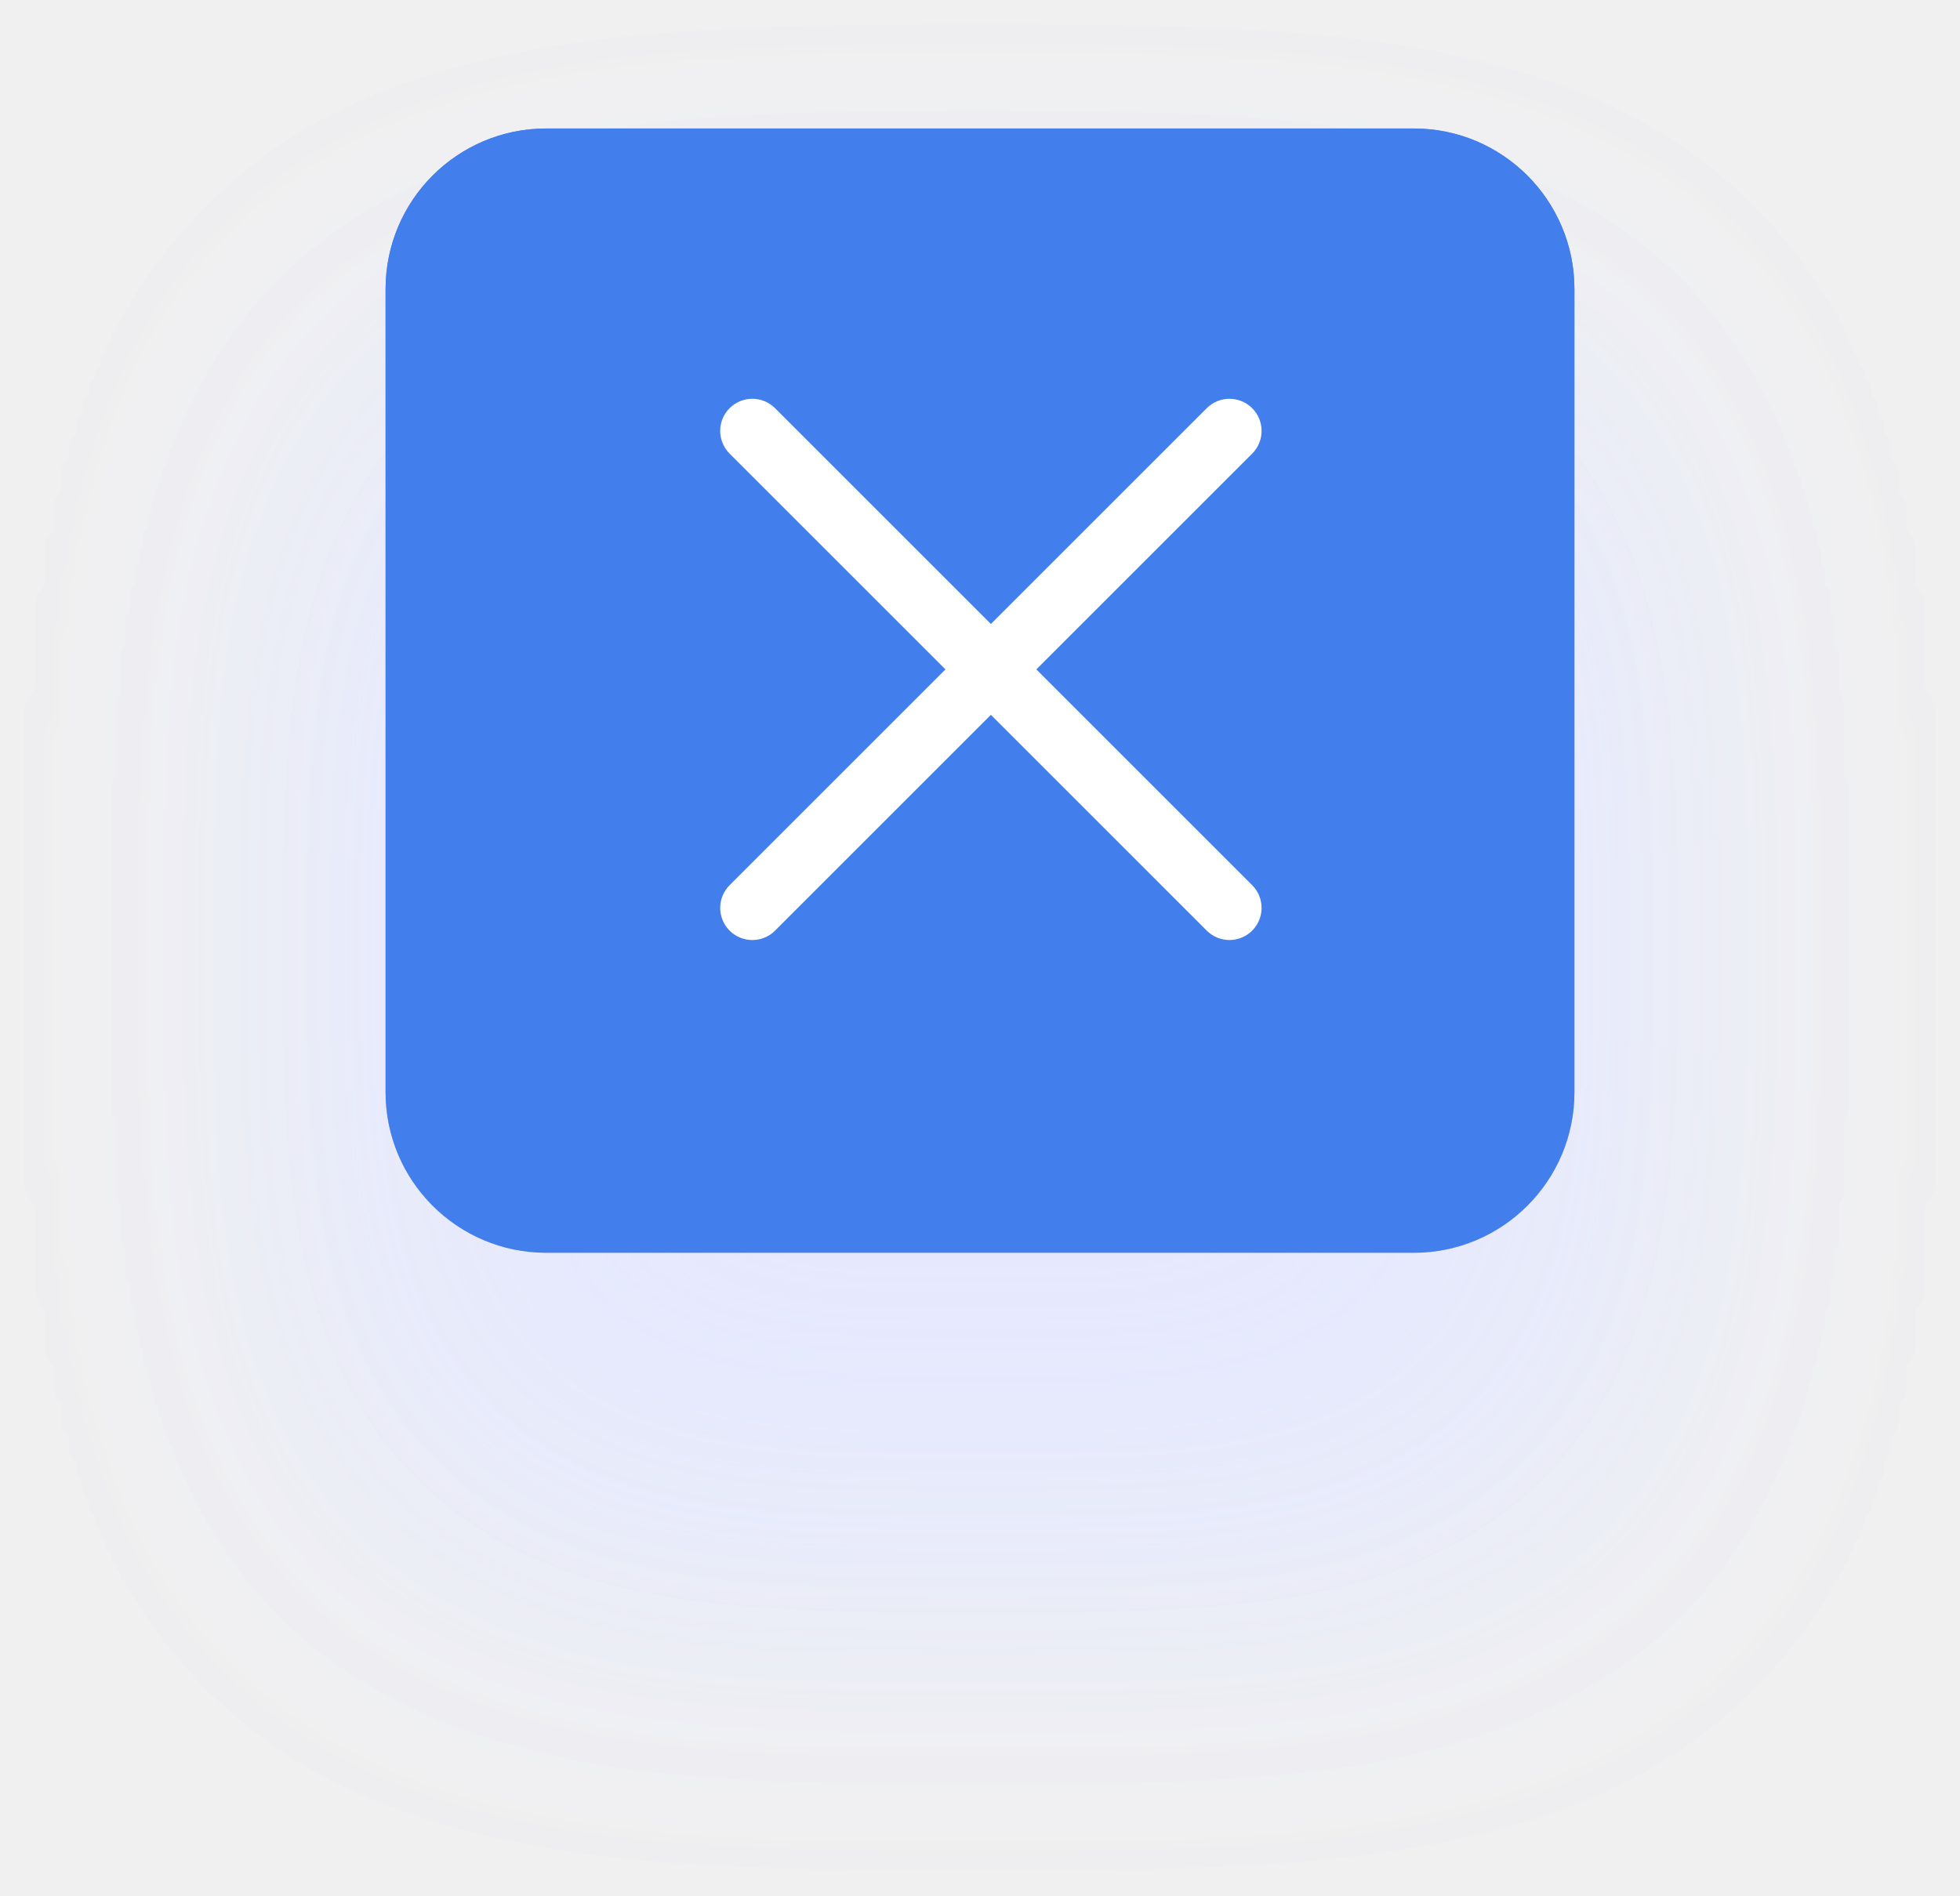
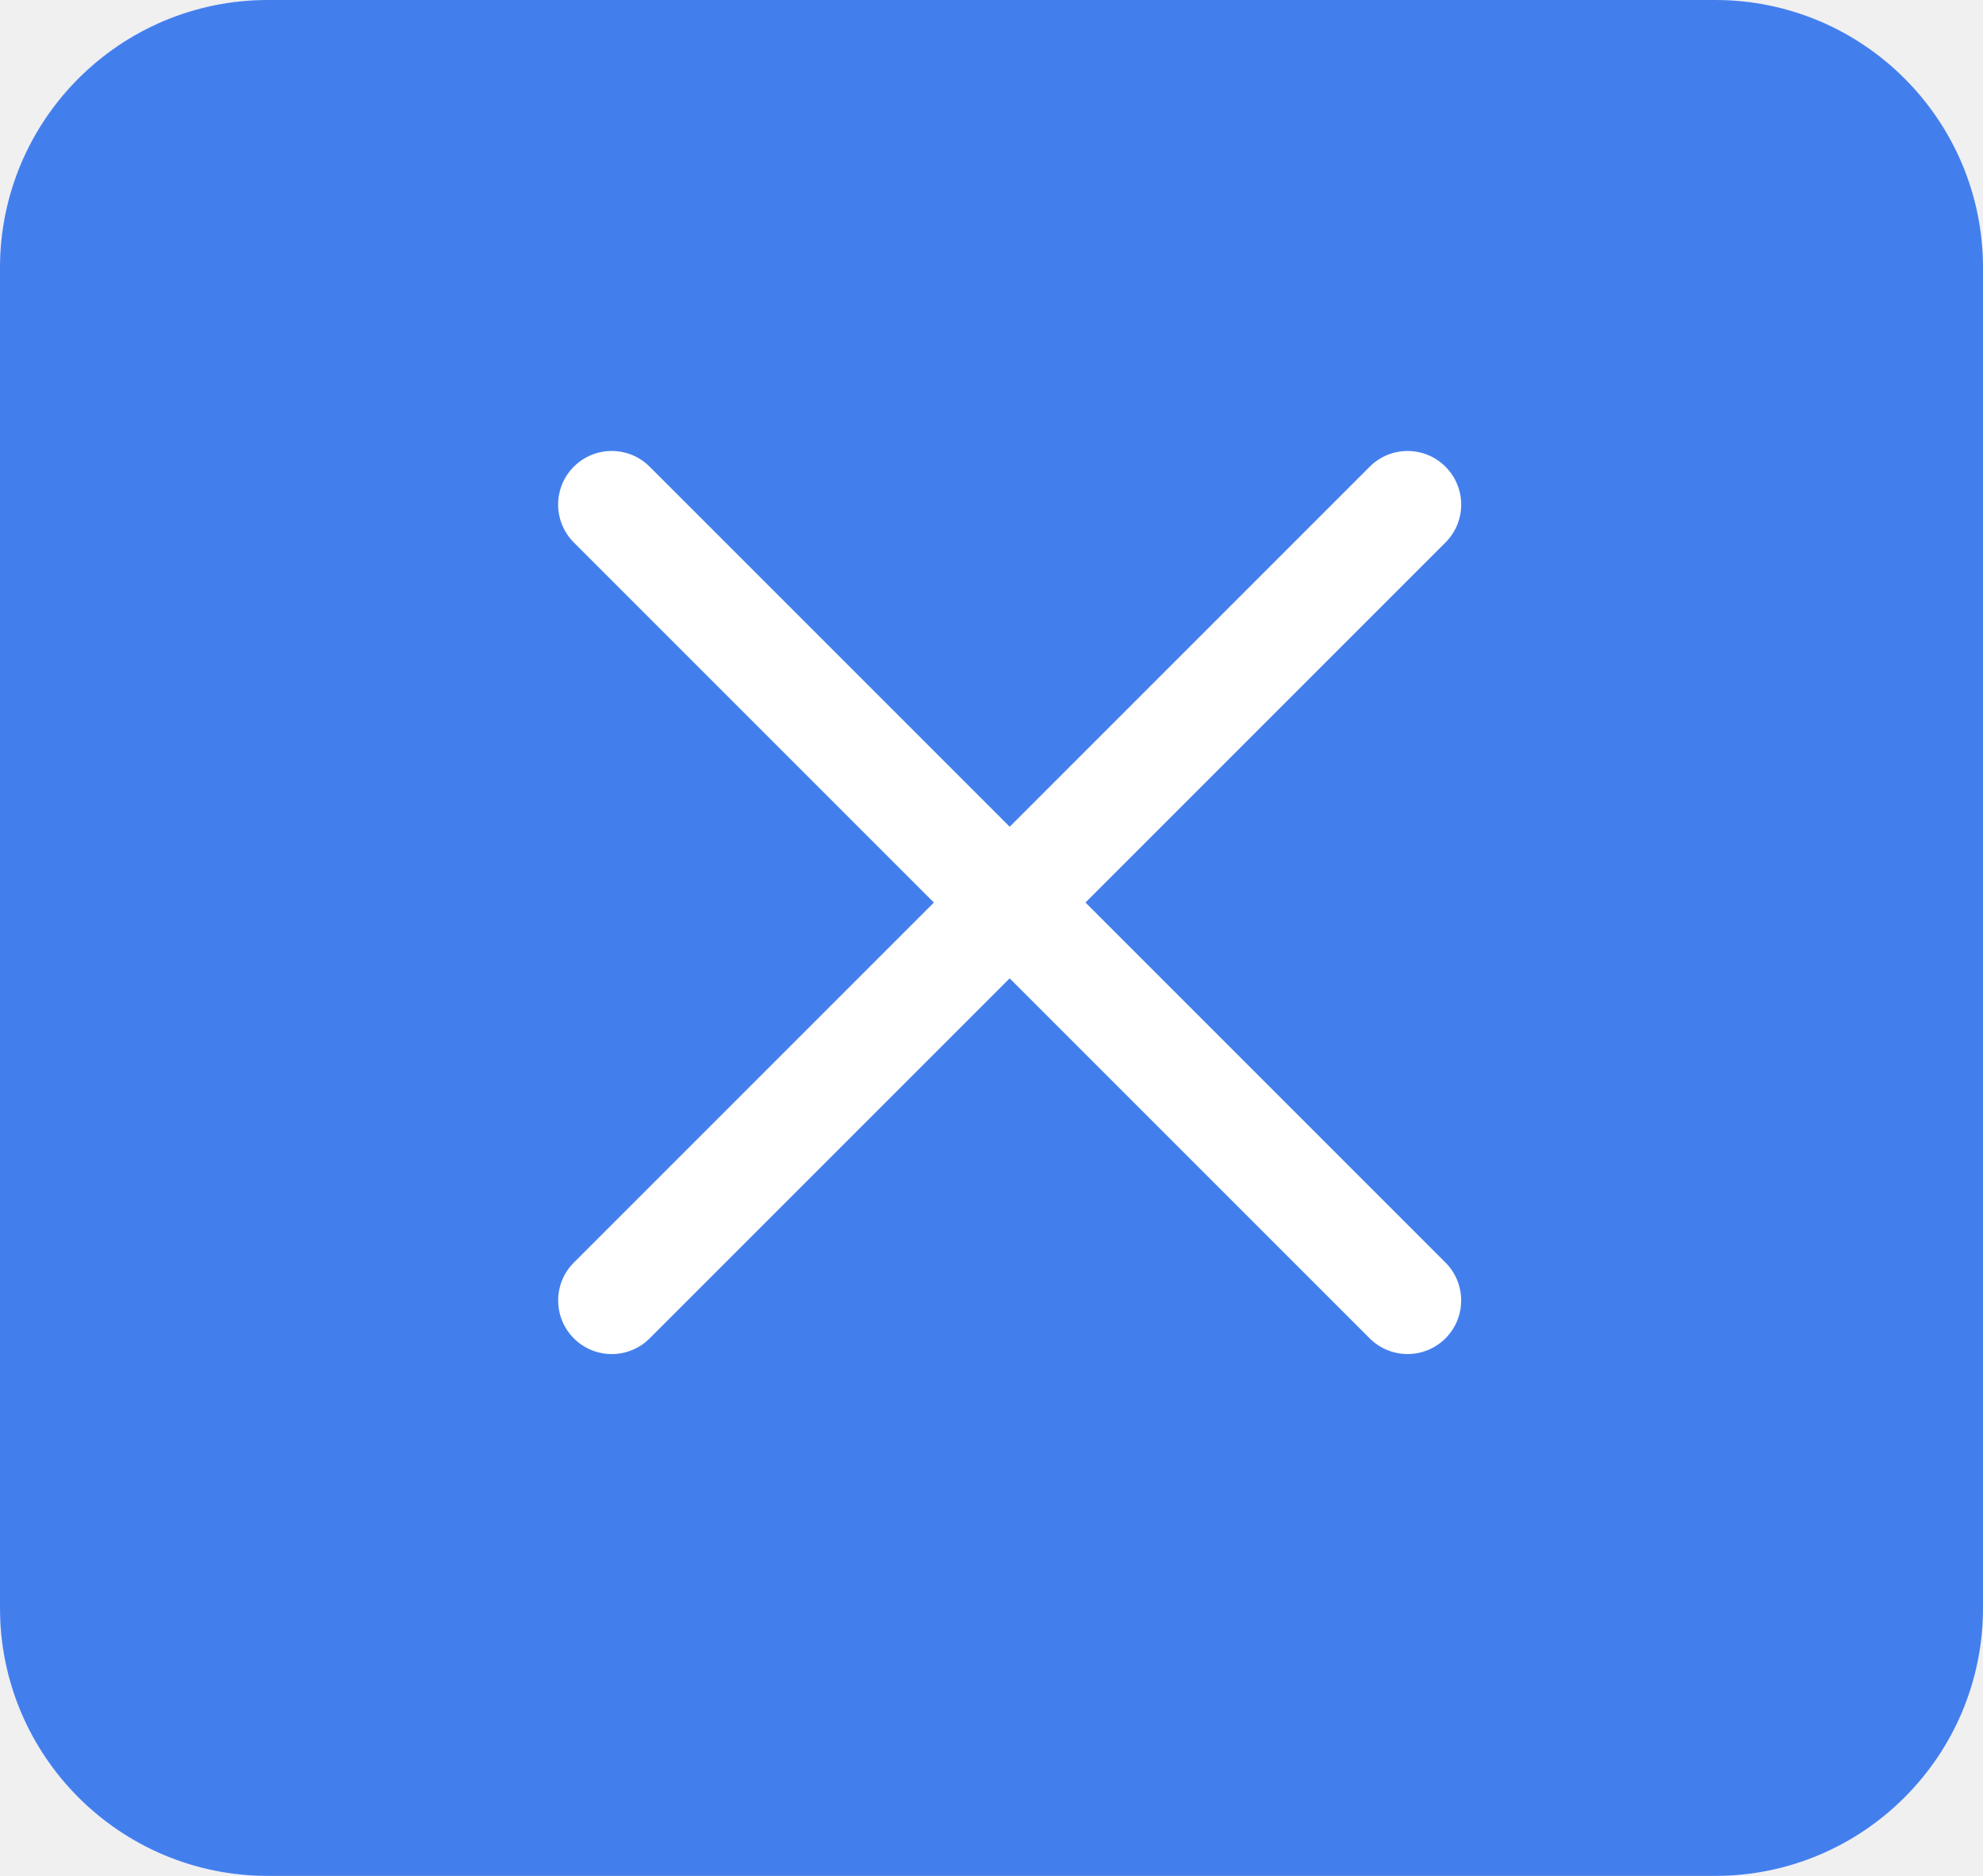
- <svg xmlns="http://www.w3.org/2000/svg" width="61" height="59" viewBox="0 0 61 59" fill="none">
+ <svg xmlns="http://www.w3.org/2000/svg" width="37" height="35" viewBox="0 0 37 35" fill="none">
  <g filter="url(#filter0_d)">
-     <rect x="12" y="4" width="37" height="35" rx="5" fill="#437FEC" />
+     <rect width="37" height="35" rx="5" fill="#437FEC" />
  </g>
-   <rect x="20" y="13" width="23" height="2" rx="1" fill="white" />
-   <rect x="29" y="21" width="14" height="2" rx="1" fill="white" />
-   <rect x="20" y="29" width="23" height="2" rx="1" fill="white" />
-   <g filter="url(#filter1_d)">
-     <rect x="12" y="4" width="37" height="35" rx="5" fill="#437FEC" />
-   </g>
-   <rect x="23.414" y="12" width="23" height="2" rx="1" transform="rotate(45 23.4141 12)" fill="white" />
-   <rect x="22" y="28.264" width="23" height="2" rx="1" transform="rotate(-45 22 28.2635)" fill="white" />
+   <rect x="11.414" y="8" width="23" height="2" rx="1" transform="rotate(45 11.4141 8)" fill="white" />
+   <rect x="10" y="24.264" width="23" height="2" rx="1" transform="rotate(-45 10 24.2635)" fill="white" />
  <defs>
-     <filter id="filter0_d" x="0" y="0" width="61" height="59" filterUnits="userSpaceOnUse" color-interpolation-filters="sRGB">
+     <filter id="filter0_d" x="0" y="0" width="37" height="35" filterUnits="userSpaceOnUse" color-interpolation-filters="sRGB">
      <feFlood flood-opacity="0" result="BackgroundImageFix" />
      <feColorMatrix in="SourceAlpha" type="matrix" values="0 0 0 0 0 0 0 0 0 0 0 0 0 0 0 0 0 0 127 0" />
-       <feOffset dy="8" />
-       <feGaussianBlur stdDeviation="6" />
-       <feColorMatrix type="matrix" values="0 0 0 0 0.902 0 0 0 0 0.914 0 0 0 0 0.996 0 0 0 1 0" />
-       <feBlend mode="normal" in2="BackgroundImageFix" result="effect1_dropShadow" />
-       <feBlend mode="normal" in="SourceGraphic" in2="effect1_dropShadow" result="shape" />
-     </filter>
-     <filter id="filter1_d" x="0" y="0" width="61" height="59" filterUnits="userSpaceOnUse" color-interpolation-filters="sRGB">
-       <feFlood flood-opacity="0" result="BackgroundImageFix" />
-       <feColorMatrix in="SourceAlpha" type="matrix" values="0 0 0 0 0 0 0 0 0 0 0 0 0 0 0 0 0 0 127 0" />
-       <feOffset dy="8" />
-       <feGaussianBlur stdDeviation="6" />
+       <feOffset />
      <feColorMatrix type="matrix" values="0 0 0 0 0.902 0 0 0 0 0.914 0 0 0 0 0.996 0 0 0 1 0" />
      <feBlend mode="normal" in2="BackgroundImageFix" result="effect1_dropShadow" />
      <feBlend mode="normal" in="SourceGraphic" in2="effect1_dropShadow" result="shape" />
    </filter>
  </defs>
</svg>
